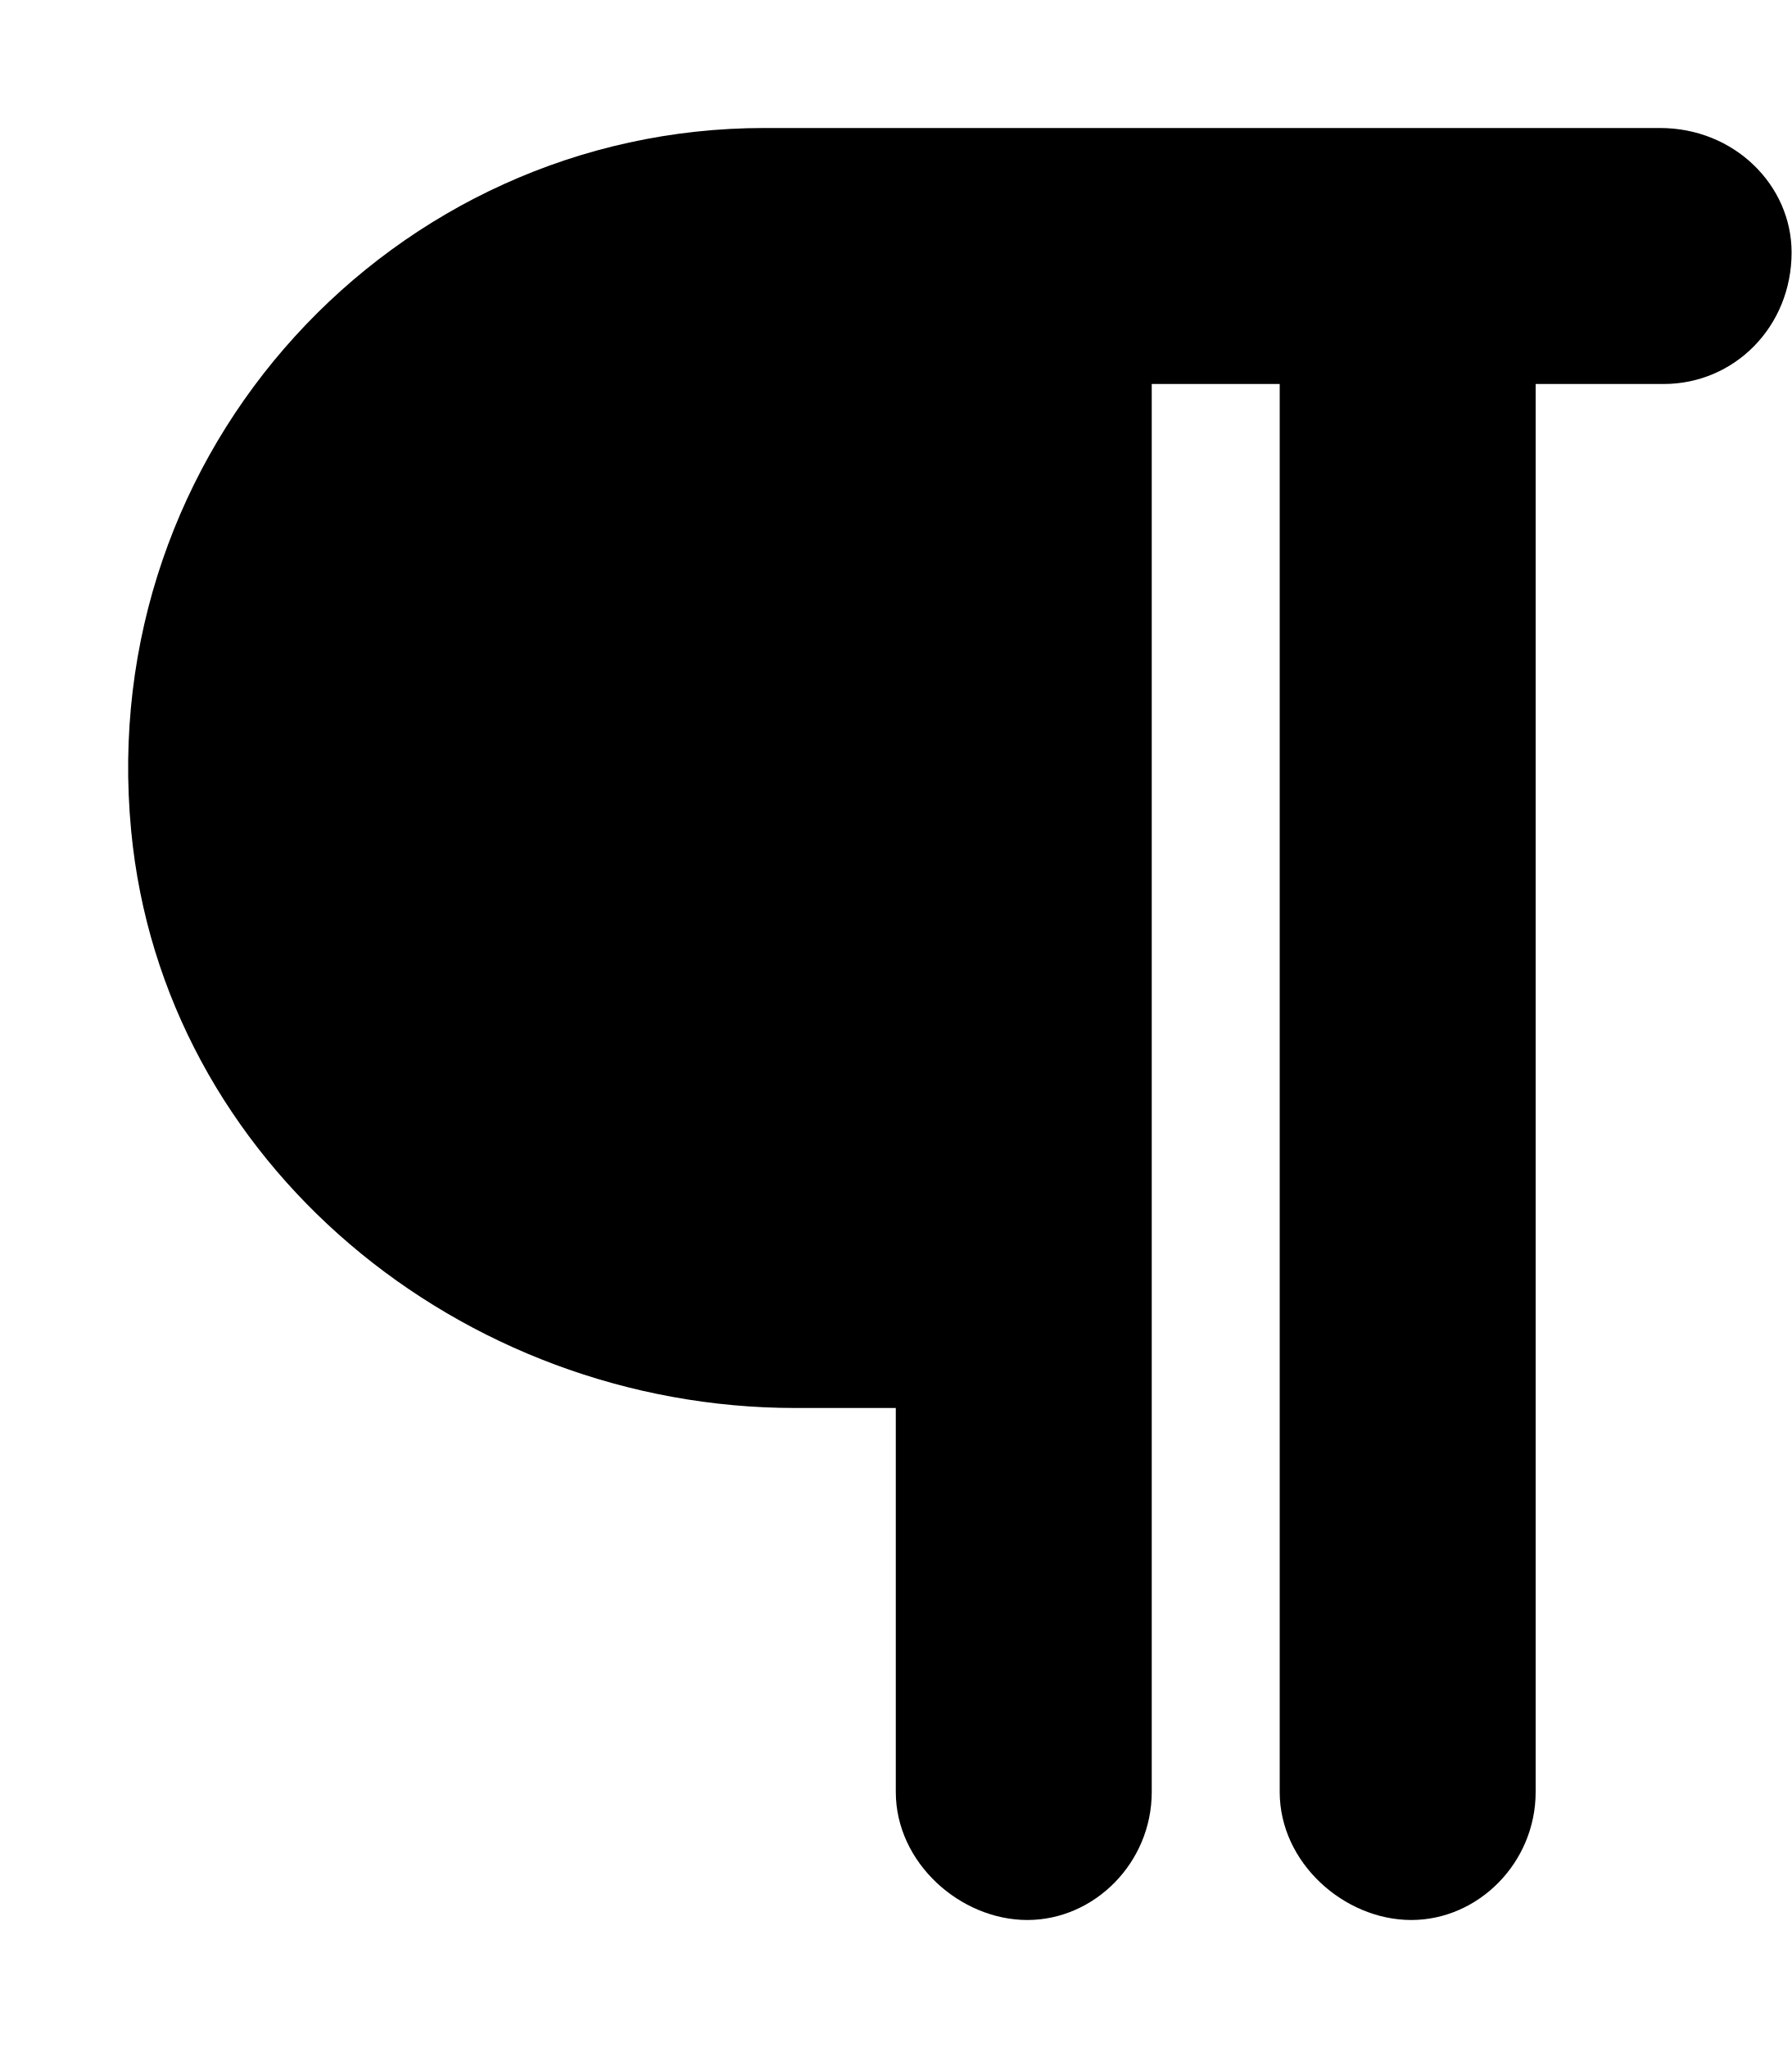
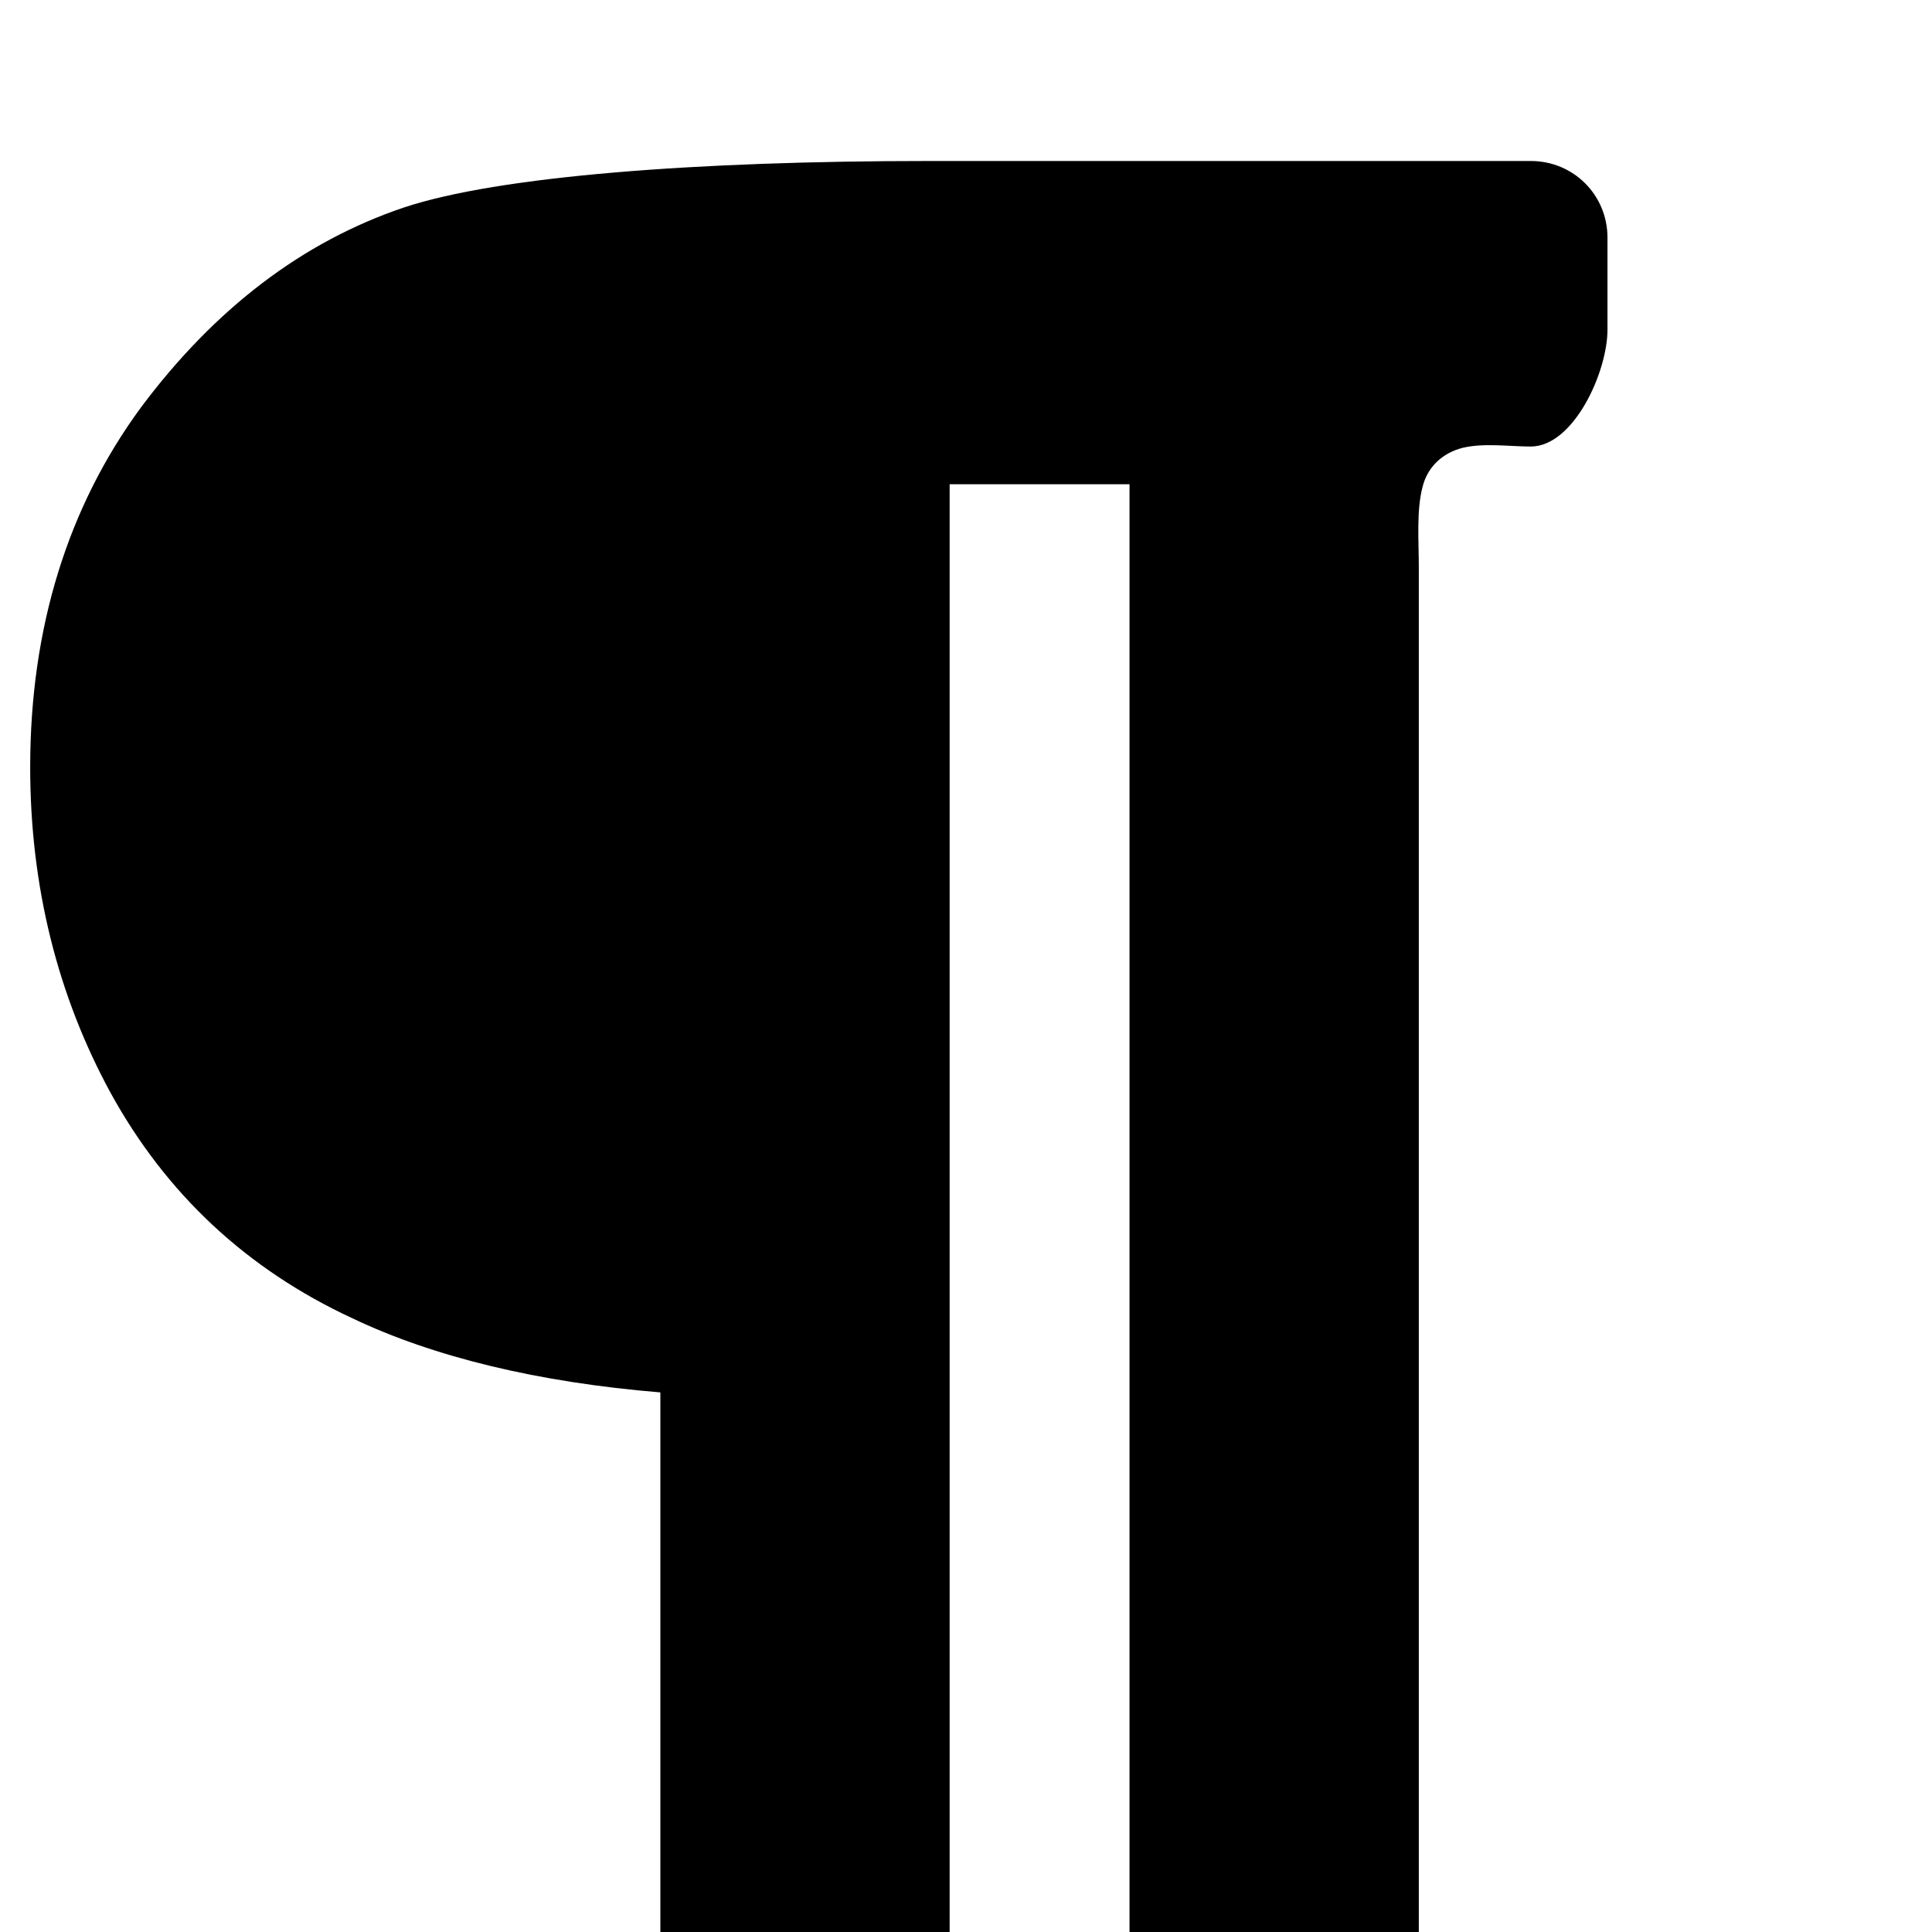
- <svg xmlns="http://www.w3.org/2000/svg" viewBox="0 0 448 512">
-   <path d="M448 63.1C448 81.67 433.7 96 416 96H384v352c0 17.67-14.33 32-31.1 32S320 465.7 320 448V96h-32v352c0 17.67-14.33 32-31.1 32S224 465.7 224 448v-96H198.9c-83.57 0-158.2-61.11-166.1-144.3C23.66 112.3 98.44 32 191.1 32h224C433.7 32 448 46.33 448 63.1z" />
+ <svg xmlns="http://www.w3.org/2000/svg" width="1536" height="1536">
+   <path d="M1278 189v73c0 34-27 93-61 93-17 0-37-3-54 1-16 4-28 15-32 31-5 19-3 43-3 64v1152c0 34-27 61-61 61H959c-34 0-61-27-61-61V385H755v1218c0 34-27 61-61 61H586c-34 0-61-27-61-61v-496c-97-8-180-28-245-59-84-39-148-99-192-179-42-77-64-164-64-259 0-111 30-207 88-286 59-79 129-132 209-159 75-25 233-37 417-37h479c34 0 61 27 61 61z" />
</svg>
